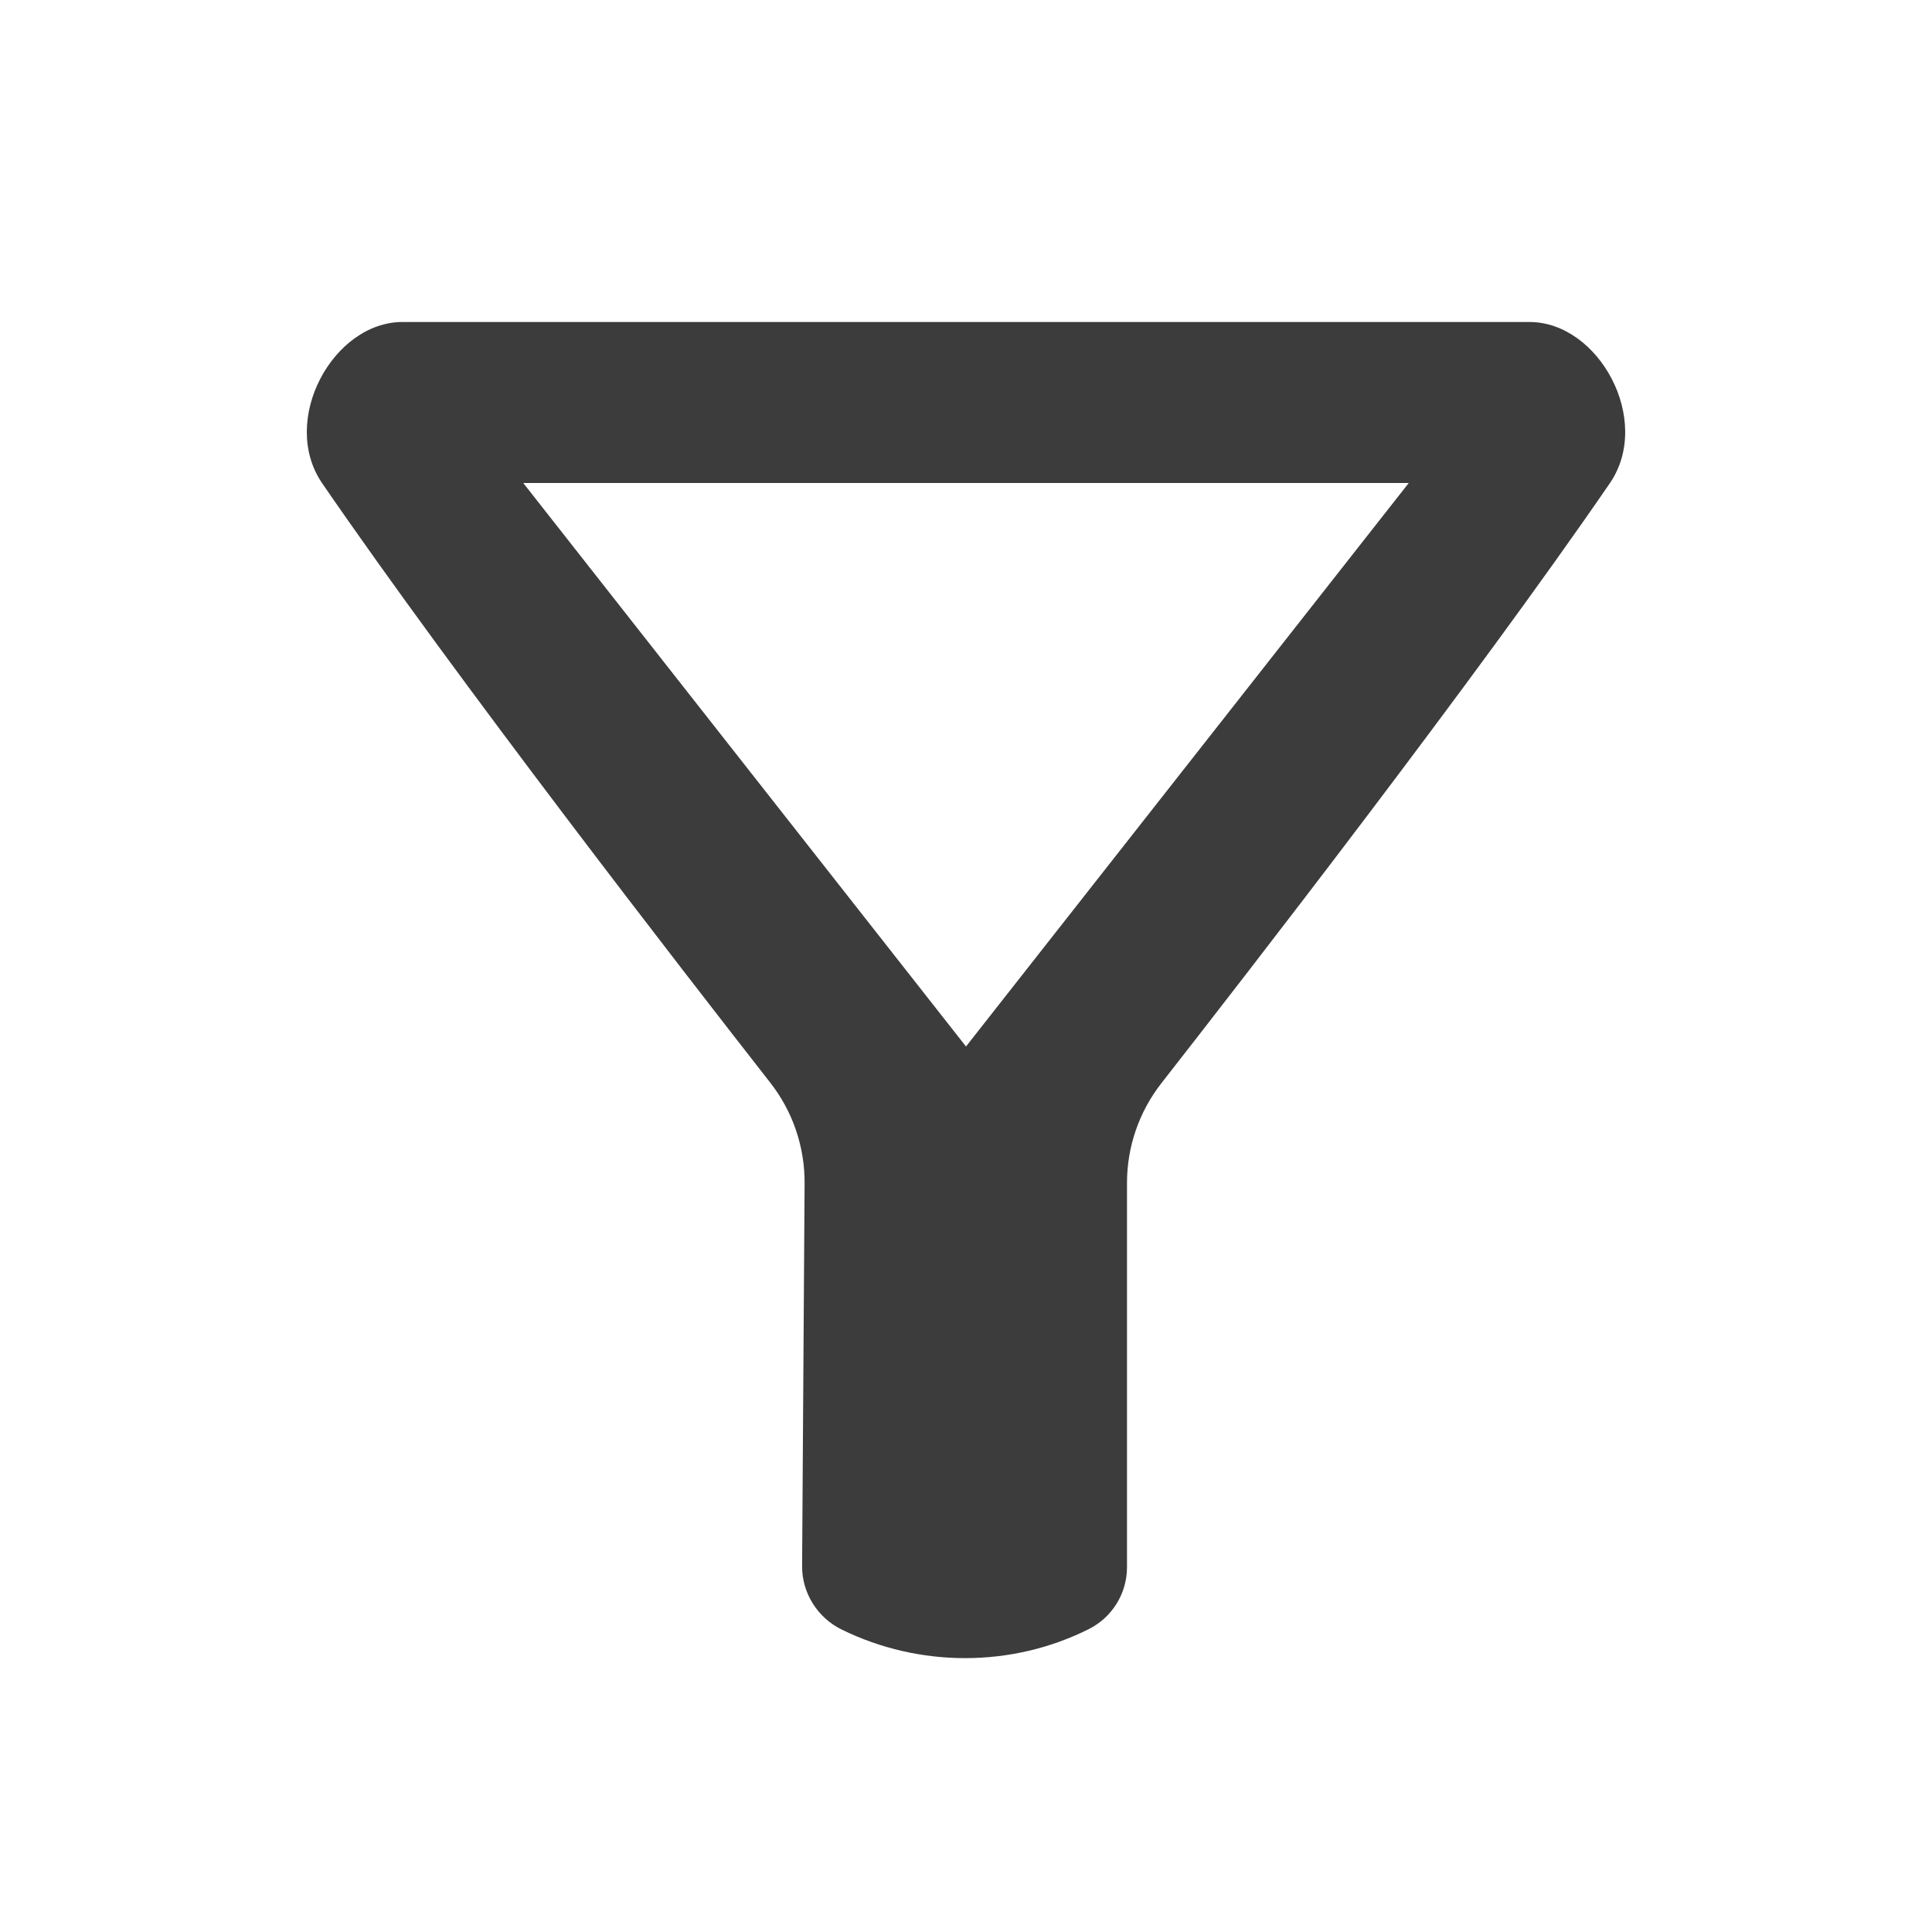
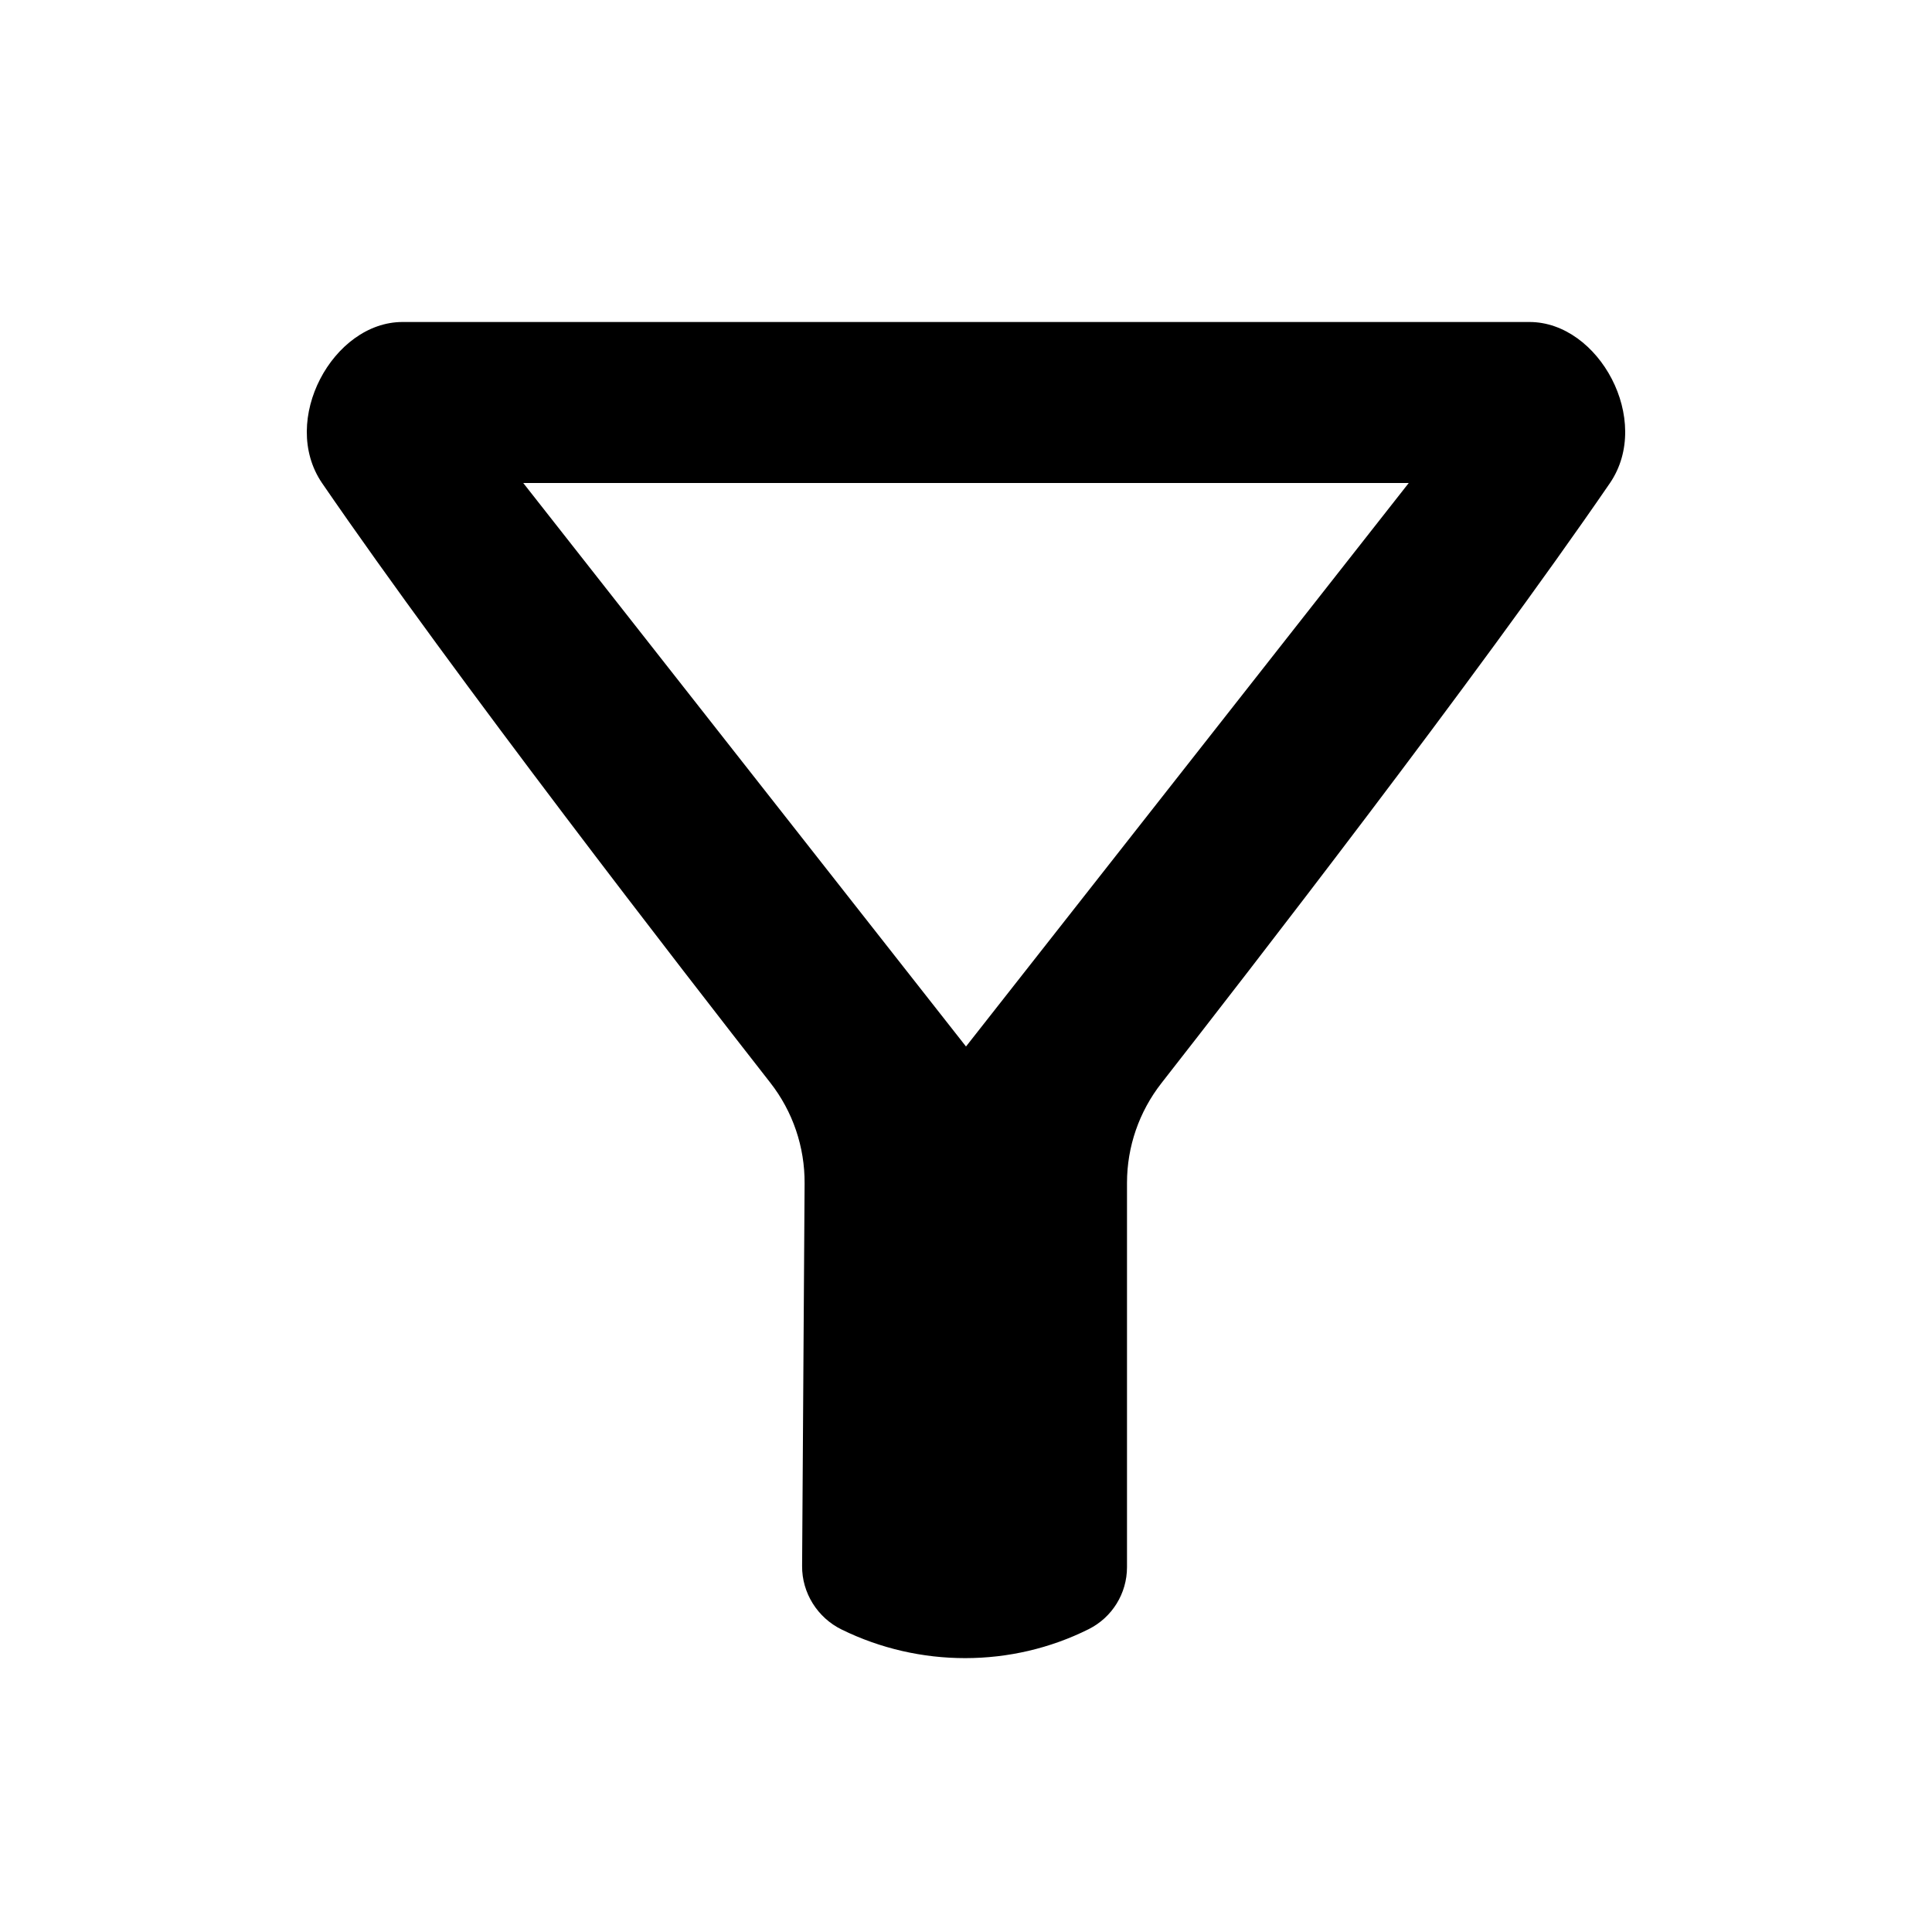
<svg xmlns="http://www.w3.org/2000/svg" width="24" height="24" viewBox="0 0 24 24" fill="none">
-   <path fill="#3C3C3D" d="M6.5 6H17.5L12 13L6.5 6ZM4 6C5.676 8.442 8.497 12.079 9.569 13.45C9.849 13.808 9.998 14.248 9.995 14.702L9.964 19.453C9.961 19.787 10.155 20.096 10.456 20.243V20.243C11.42 20.716 12.564 20.718 13.524 20.238V20.238C13.816 20.092 14 19.794 14 19.468V14.694C14 14.245 14.15 13.811 14.427 13.456C15.495 12.09 18.322 8.445 20 6C20.53 5.22 19.863 4 19 4H5C4.137 4 3.47 5.22 4 6Z" />
+   <path fill="currentColor" d="M6.5 6H17.5L12 13L6.5 6ZM4 6C5.676 8.442 8.497 12.079 9.569 13.45C9.849 13.808 9.998 14.248 9.995 14.702L9.964 19.453C9.961 19.787 10.155 20.096 10.456 20.243V20.243C11.42 20.716 12.564 20.718 13.524 20.238V20.238C13.816 20.092 14 19.794 14 19.468V14.694C14 14.245 14.15 13.811 14.427 13.456C15.495 12.09 18.322 8.445 20 6C20.53 5.22 19.863 4 19 4H5C4.137 4 3.47 5.22 4 6Z" />
</svg>
